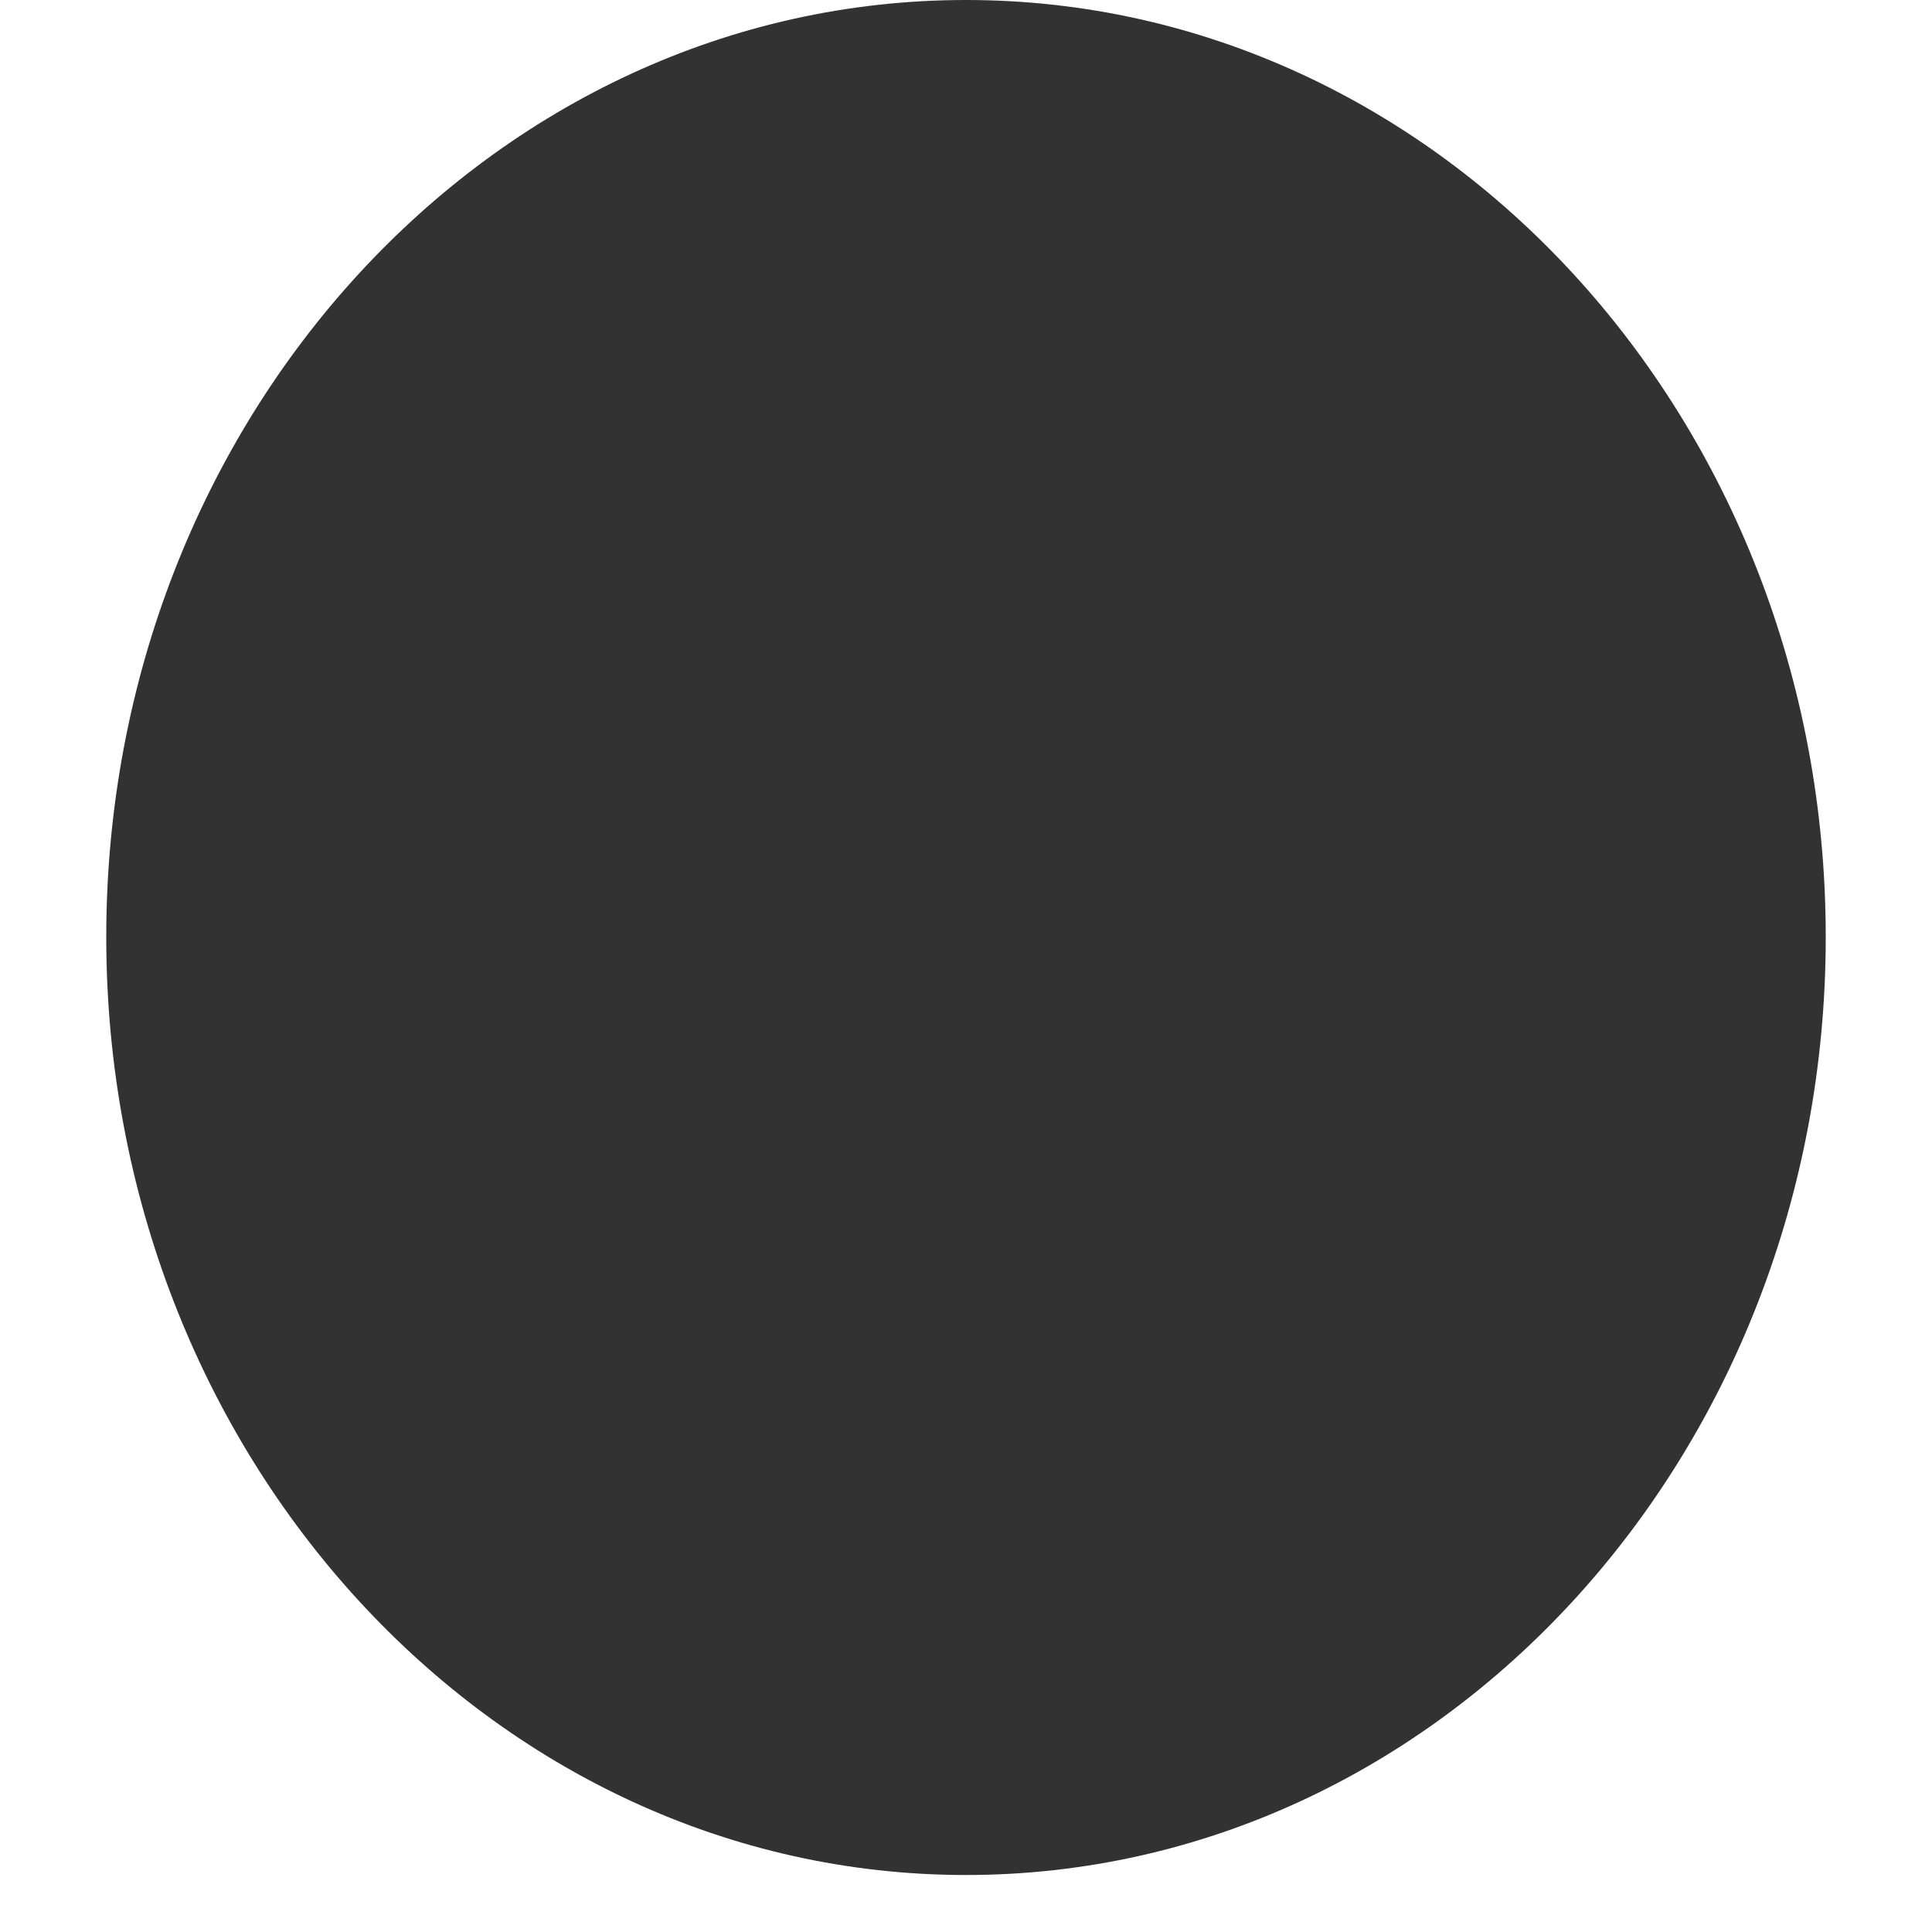
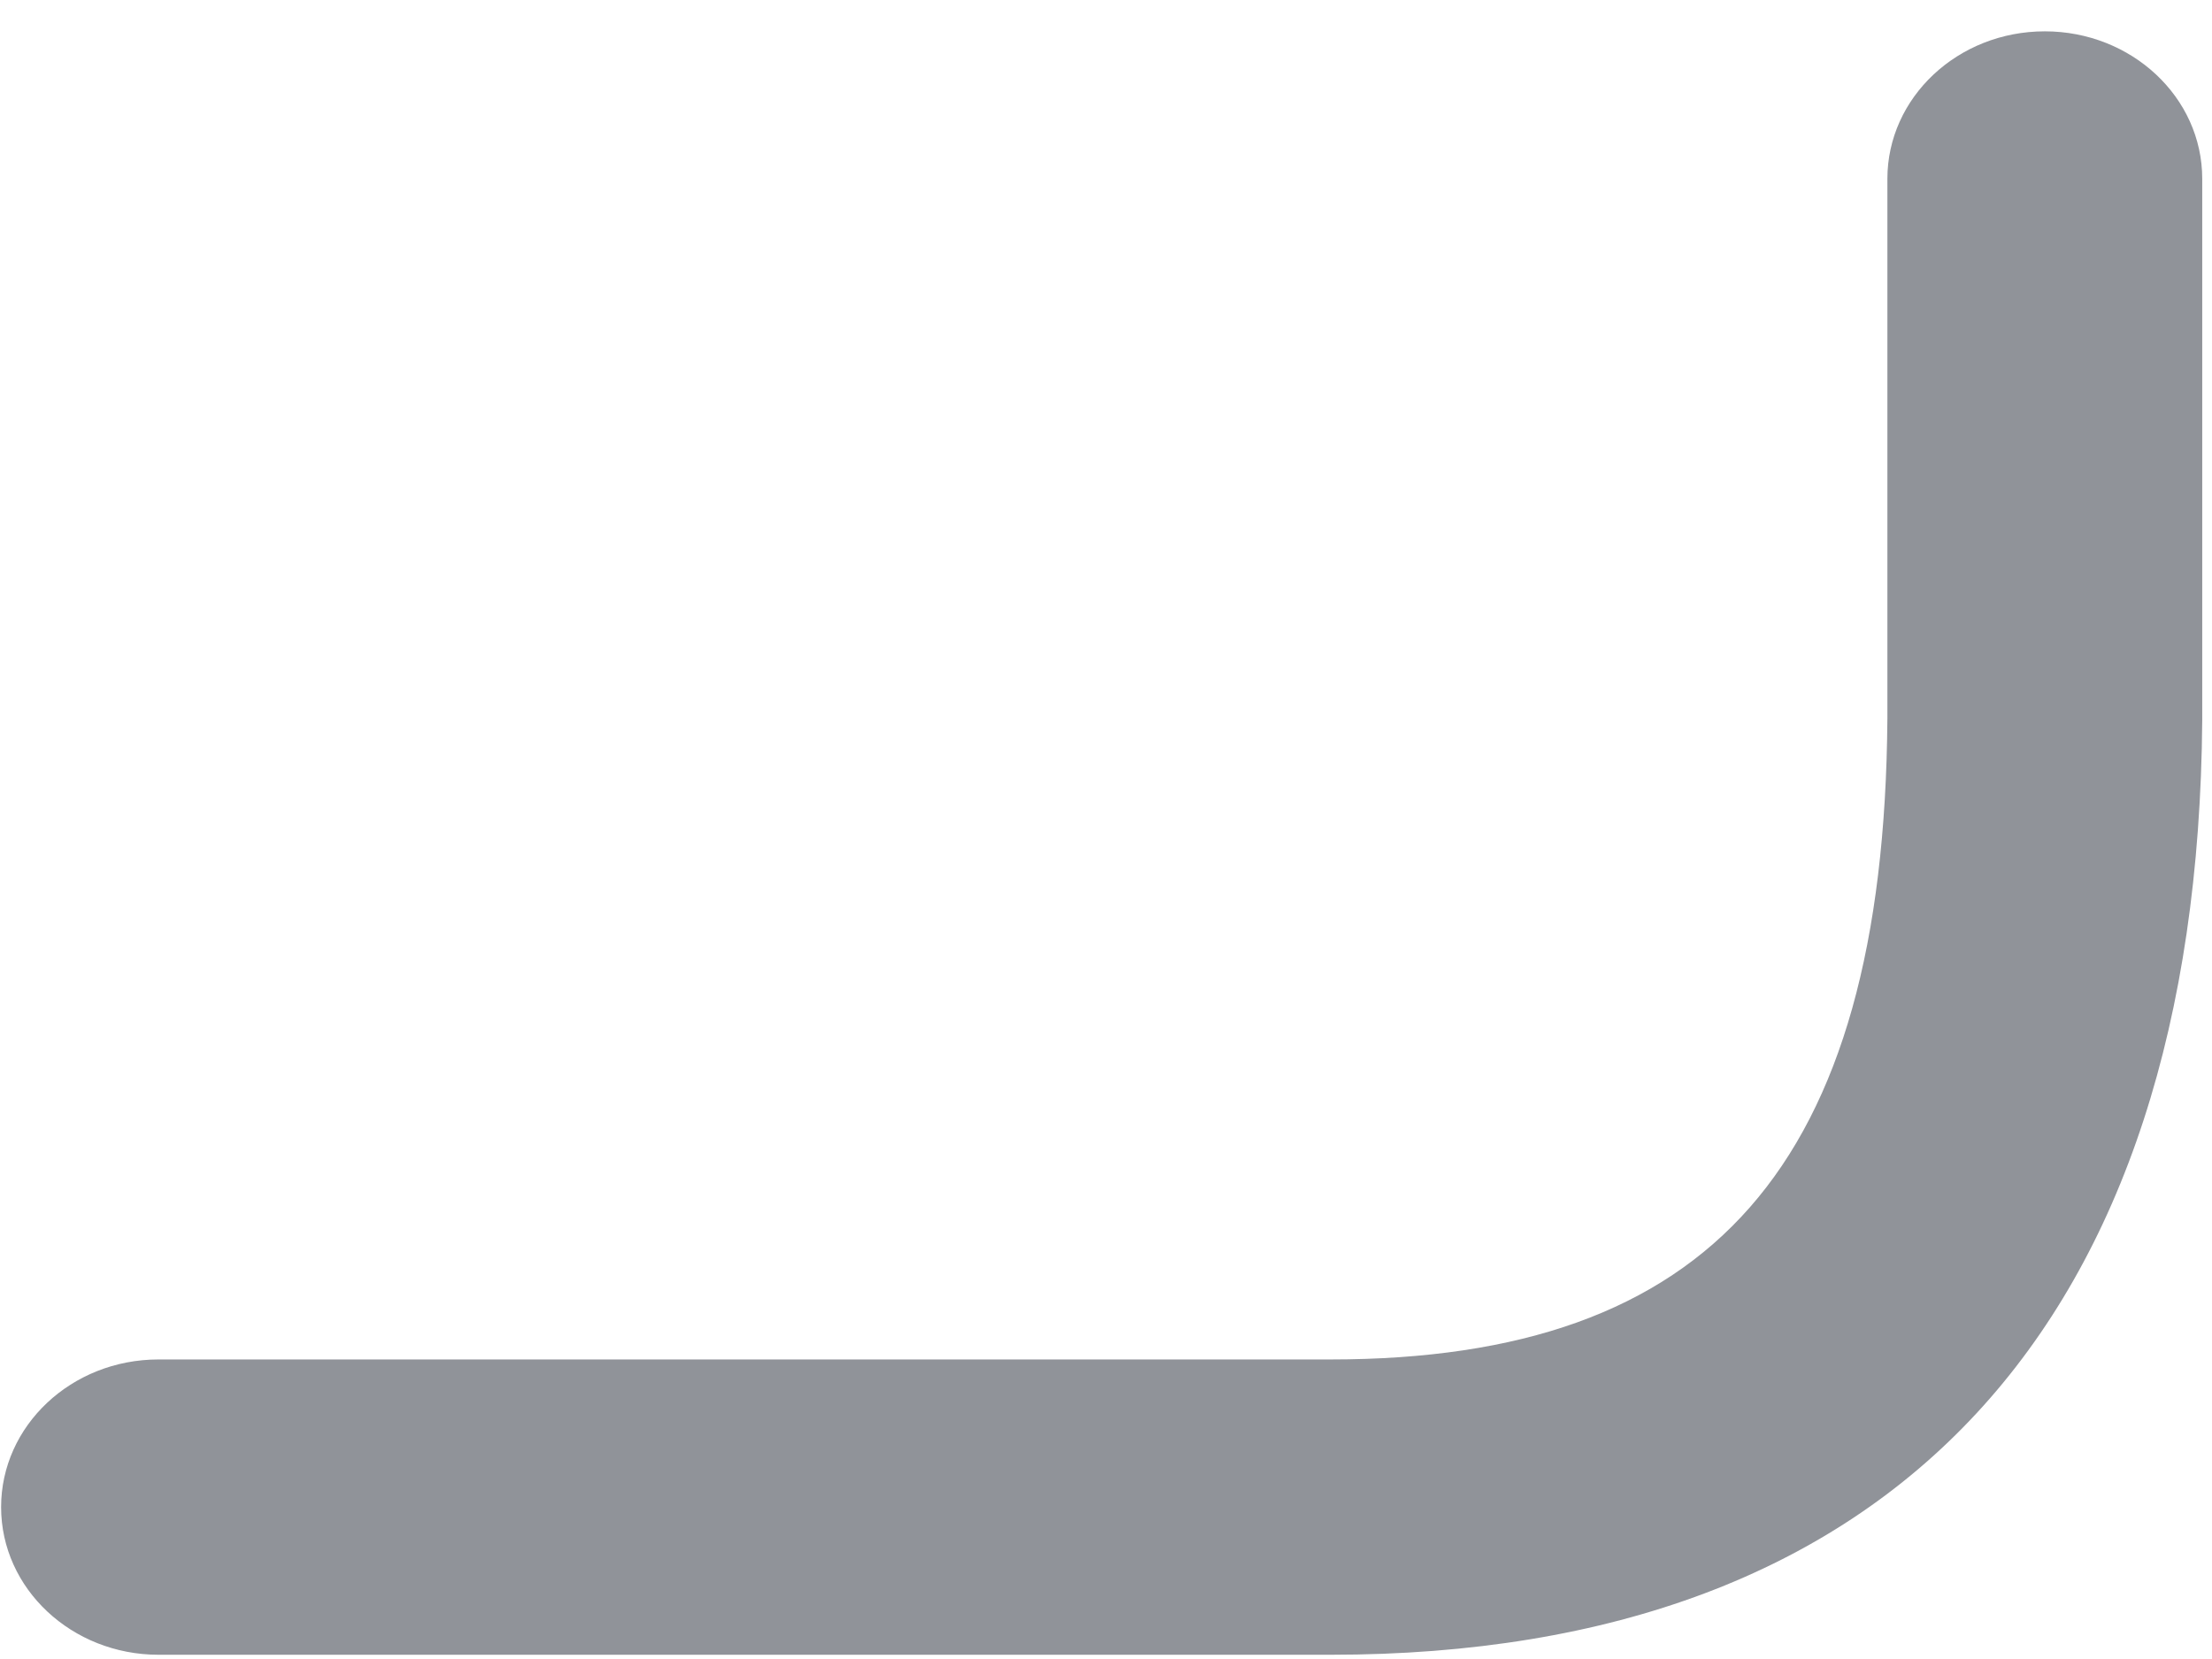
- <svg xmlns="http://www.w3.org/2000/svg" version="1.1" width="2px" height="2px">
-   <g transform="matrix(1 0 0 1 -178 -530 )">
-     <path d="M 0.11 0.97  C 0.11 1.506  0.509 1.941  1 1.941  C 1.491 1.941  1.89 1.506  1.89 0.97  C 1.89 0.434  1.491 0  1 0  C 0.509 0  0.11 0.434  0.11 0.97  Z " fill-rule="nonzero" fill="#323233" stroke="none" transform="matrix(1 0 0 1 178 530 )" />
+ <svg xmlns="http://www.w3.org/2000/svg" version="1.1" width="12px" height="9px">
+   <g transform="matrix(1 0 0 1 -43 -1739 )">
+     <path d="M 10.239 3.899  L 10.239 0.97  C 10.239 0.53  10.62 0.17  11.093 0.17  C 11.563 0.17  11.947 0.527  11.947 0.97  L 11.947 3.908  C 11.922 7.171  10.285 8.977  7.219 8.977  L 0.86 8.977  C 0.39 8.977  0.006 8.619  0.006 8.176  C 0.006 7.735  0.387 7.375  0.86 7.375  L 7.219 7.375  C 9.274 7.375  10.221 6.333  10.239 3.899  Z " fill-rule="nonzero" fill="#909399" stroke="none" transform="matrix(1 0 0 1 43 1739 )" />
  </g>
</svg>
